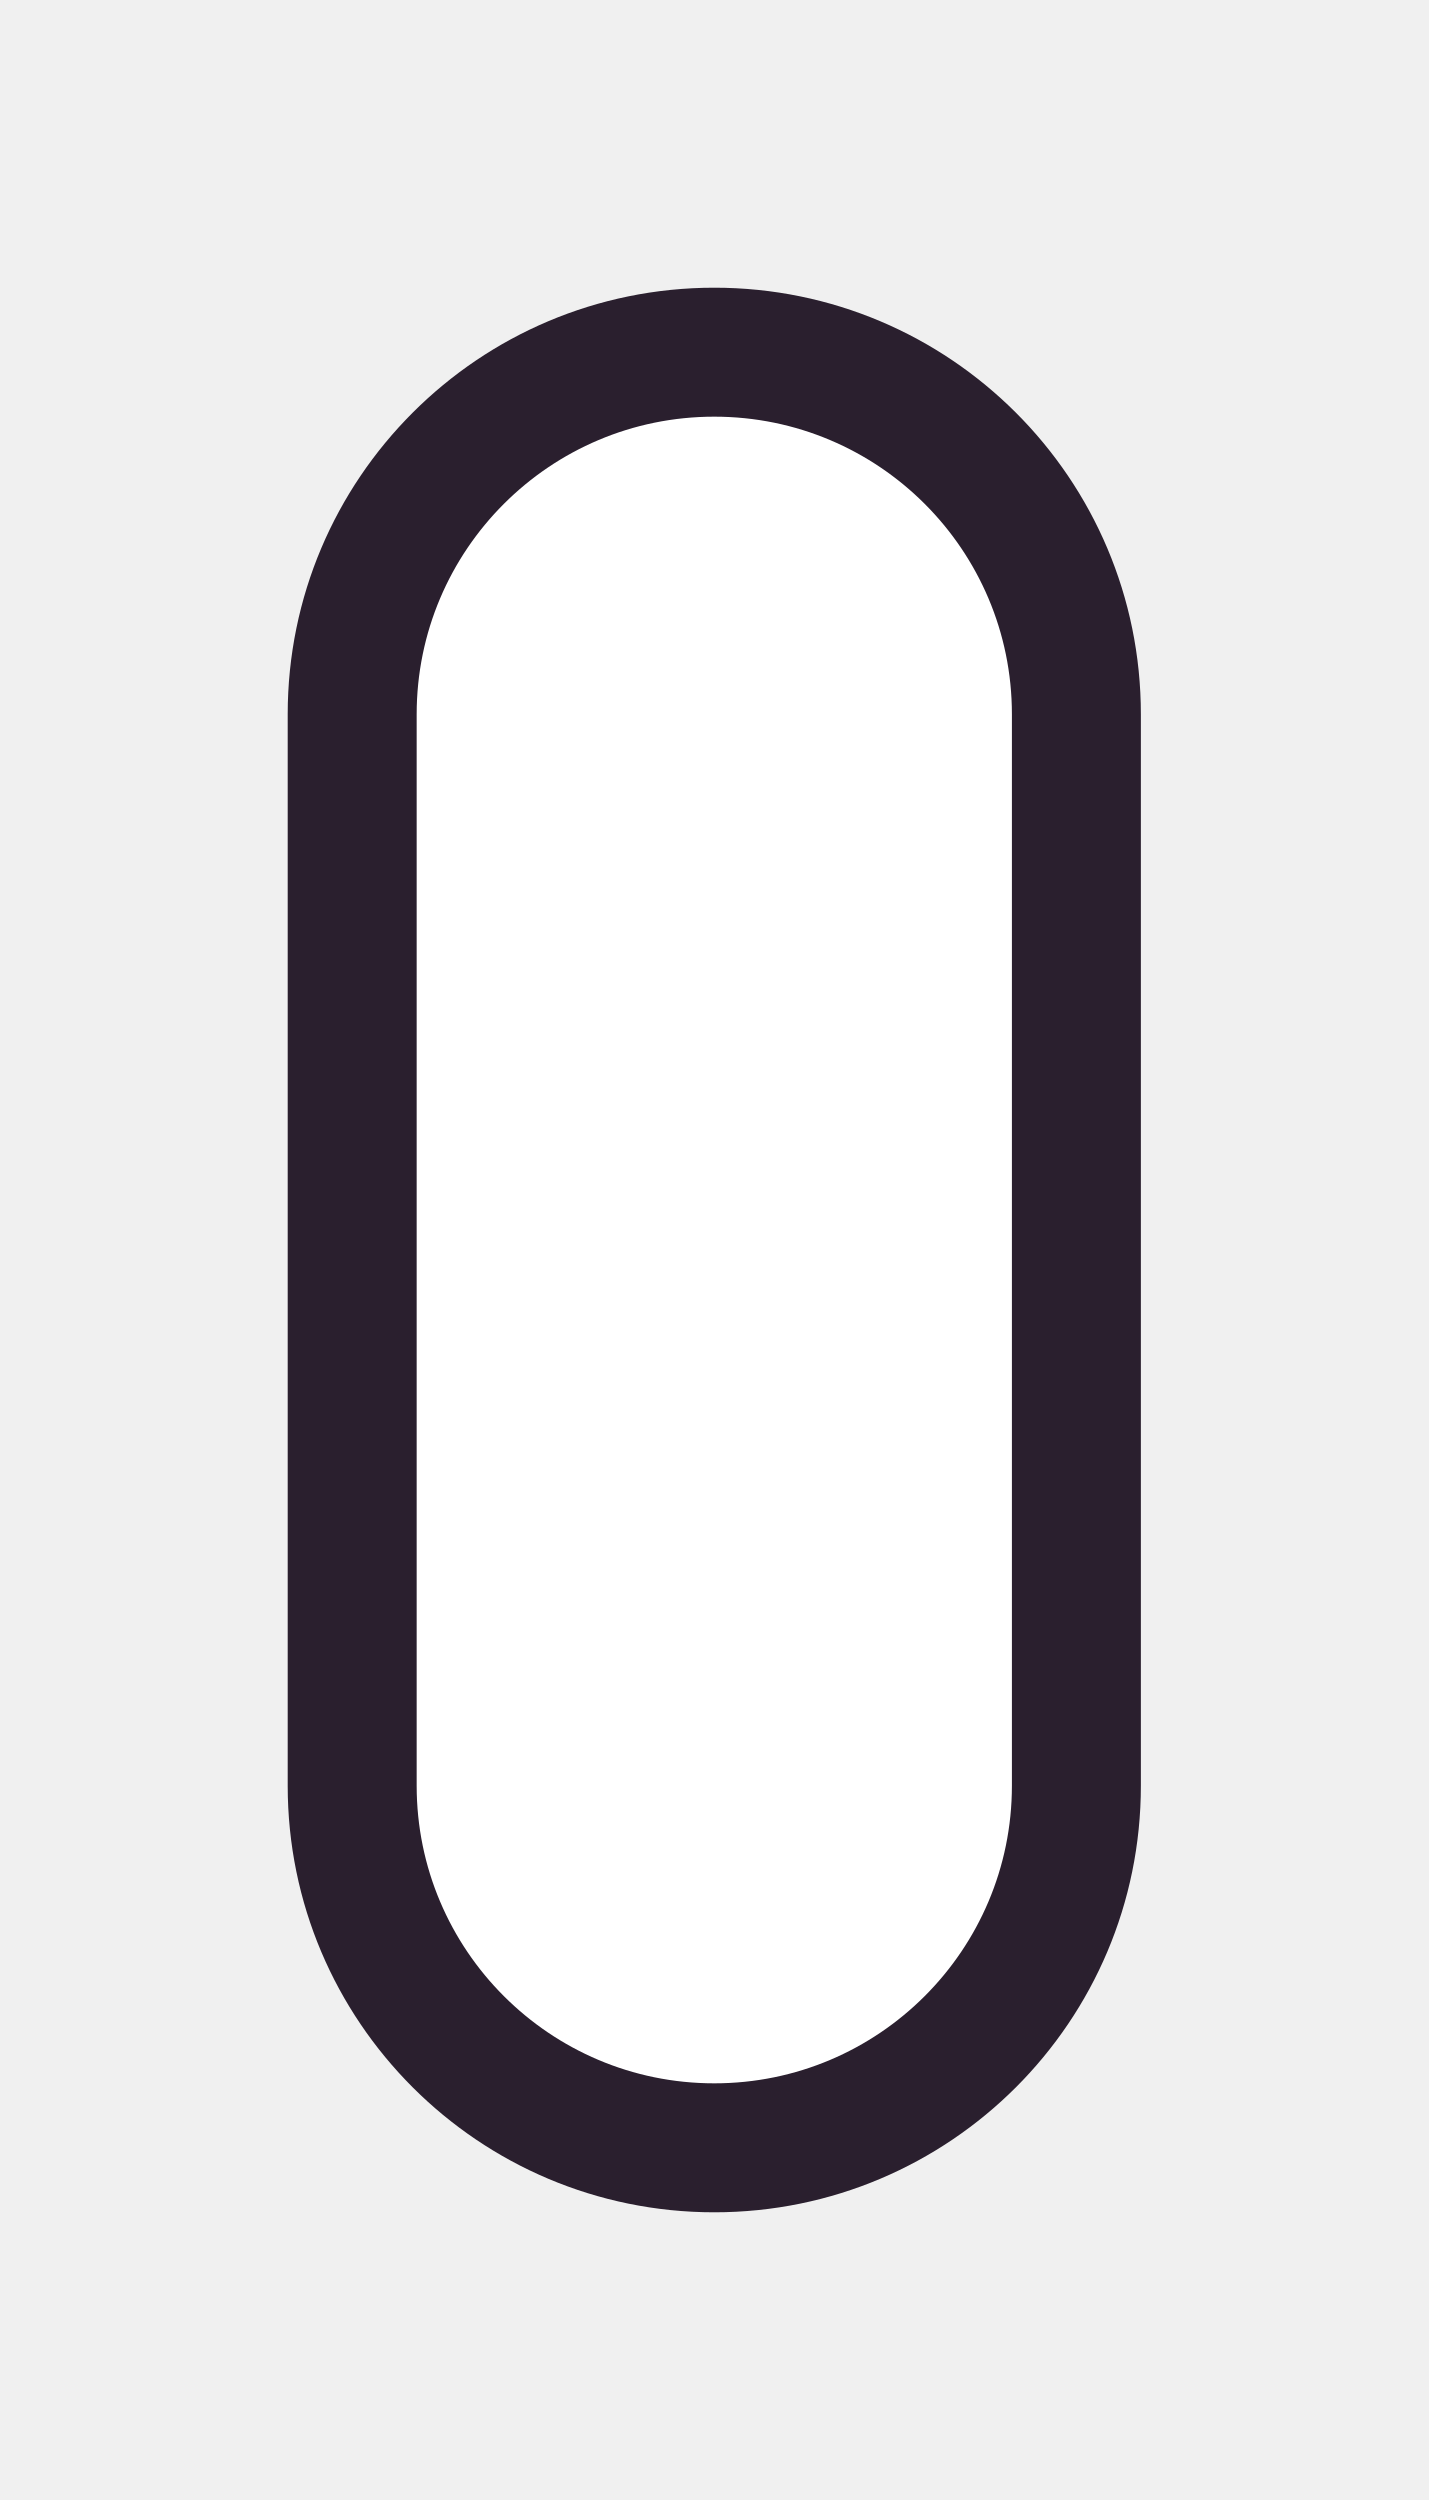
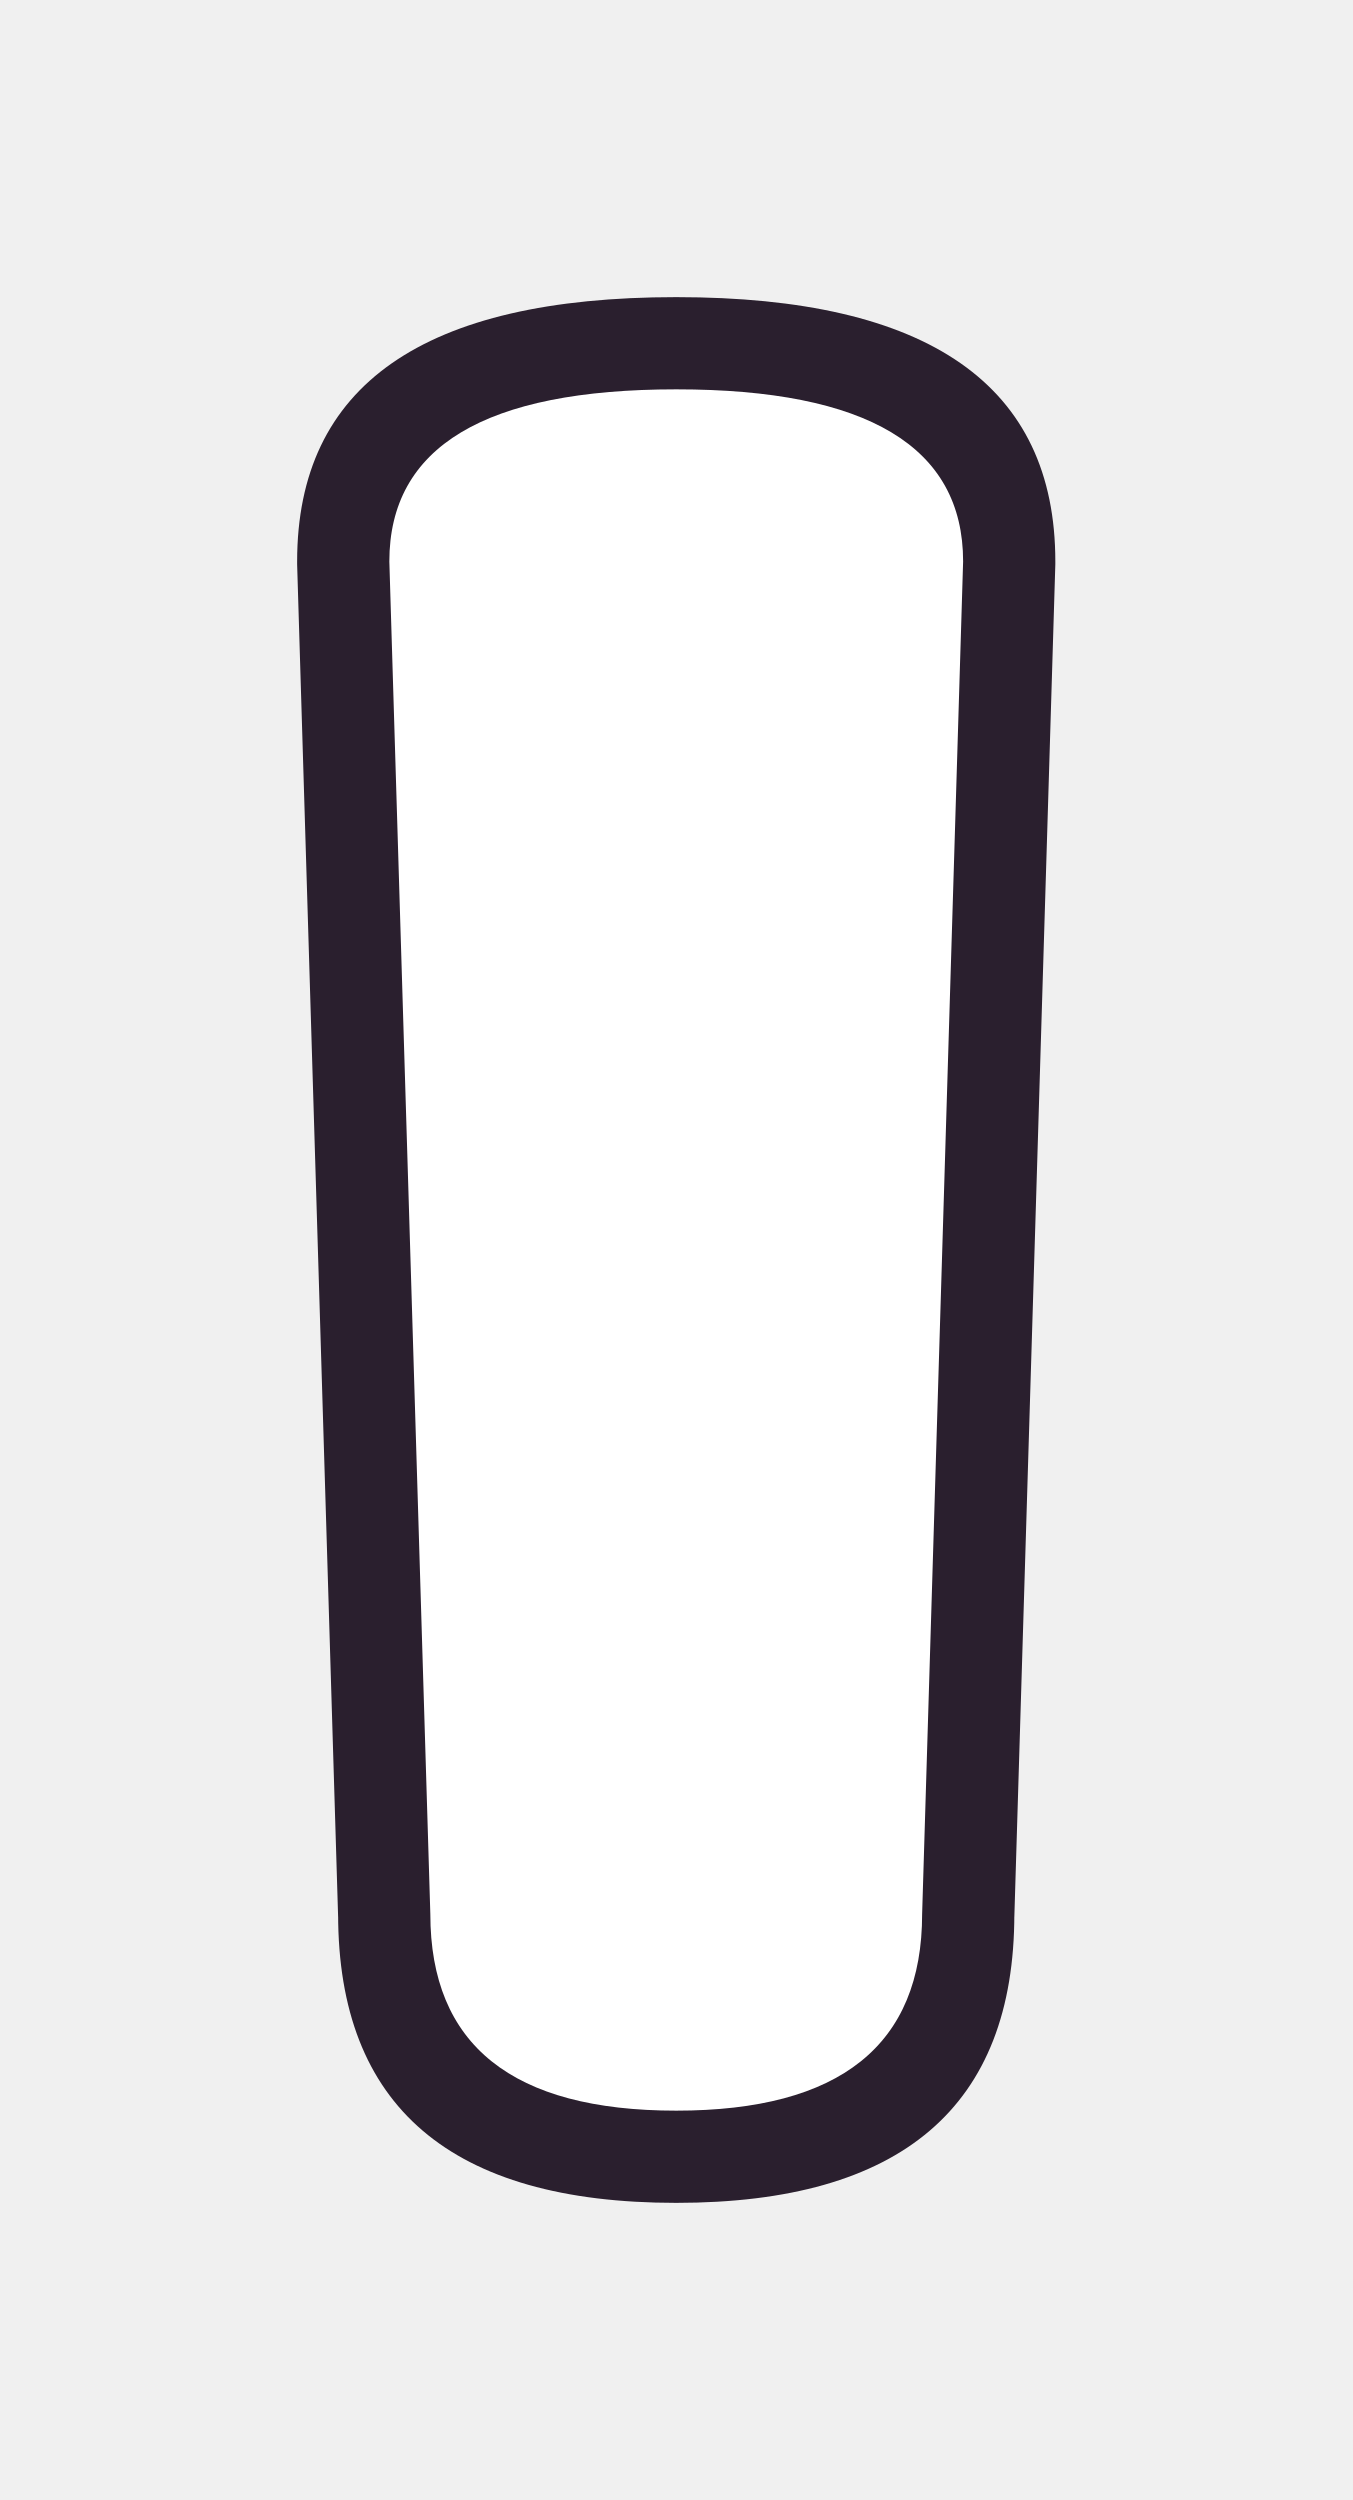
- <svg xmlns="http://www.w3.org/2000/svg" width="72" height="126" viewBox="-36 -29 72 126">
-   <path d="M-8.5 7L-8.5 7L-8.5 61L-15 61L-8.5 61C-8.5 65.69 -4.69 69.5 0 69.5L0 76L0 69.5C4.69 69.5 8.5 65.69 8.5 61L15 61L8.5 61L8.5 7L15 7L8.5 7C8.5 2.31 4.69 -1.5 0 -1.5L0 -8L0 -1.5C-4.69 -1.5 -8.5 2.31 -8.5 7L-15 7L-8.5 7M-21.5 7L-21.5 7C-21.5 -4.87 -11.87 -14.5 0 -14.5L0 -14.5C11.87 -14.5 21.5 -4.87 21.5 7L21.5 7L21.5 61L21.5 61C21.5 72.87 11.87 82.5 0 82.5L0 82.5C-11.87 82.5 -21.5 72.87 -21.5 61L-21.5 61L-21.5 7Z" fill="#2A1F2E" />
-   <path d="M-15 7L-15 61C-15 69.28 -8.28 76 0 76L0 76C8.28 76 15 69.28 15 61L15 7C15 -1.28 8.28 -8 0 -8L0 -8C-8.28 -8 -15 -1.28 -15 7Z" fill="#FFFFFF" />
+ <svg xmlns="http://www.w3.org/2000/svg" width="66" height="122" viewBox="-33 -27 66 122">
+   <path d="M-18.5 0.4L-18.5 0.4Q-18.5 -12.5 0 -12.5L0 -8L0 -12.5Q18.5 -12.5 18.5 0.4C18.5 0.45 18.5 0.49 18.5 0.54L18.5 0.54L16.5 66.54L12 66.4L16.5 66.4Q16.5 80.5 0 80.5L0 76L0 80.5Q-16.5 80.5 -16.5 66.4L-12 66.4L-16.5 66.54L-18.5 0.54C-18.5 0.49 -18.5 0.45 -18.5 0.4L-18.5 0.4M-9.5 0.4L-14 0.4L-9.5 0.26L-7.5 66.26C-7.5 66.31 -7.5 66.35 -7.5 66.4L-7.5 66.4Q-7.5 71.5 0 71.5L0 71.5Q7.5 71.5 7.5 66.4C7.5 66.35 7.5 66.31 7.5 66.26L7.5 66.26L9.5 0.26L14 0.4L9.5 0.4Q9.5 -3.5 0 -3.5L0 -3.5Q-9.5 -3.5 -9.5 0.4Z" fill="#2A1F2E" />
+   <path d="M-14 0.4Q-14 -8 0 -8Q14 -8 14 0.4L12 66.4Q12 76 0 76Q-12 76 -12 66.4Z" fill="#FFFFFF" />
</svg>
